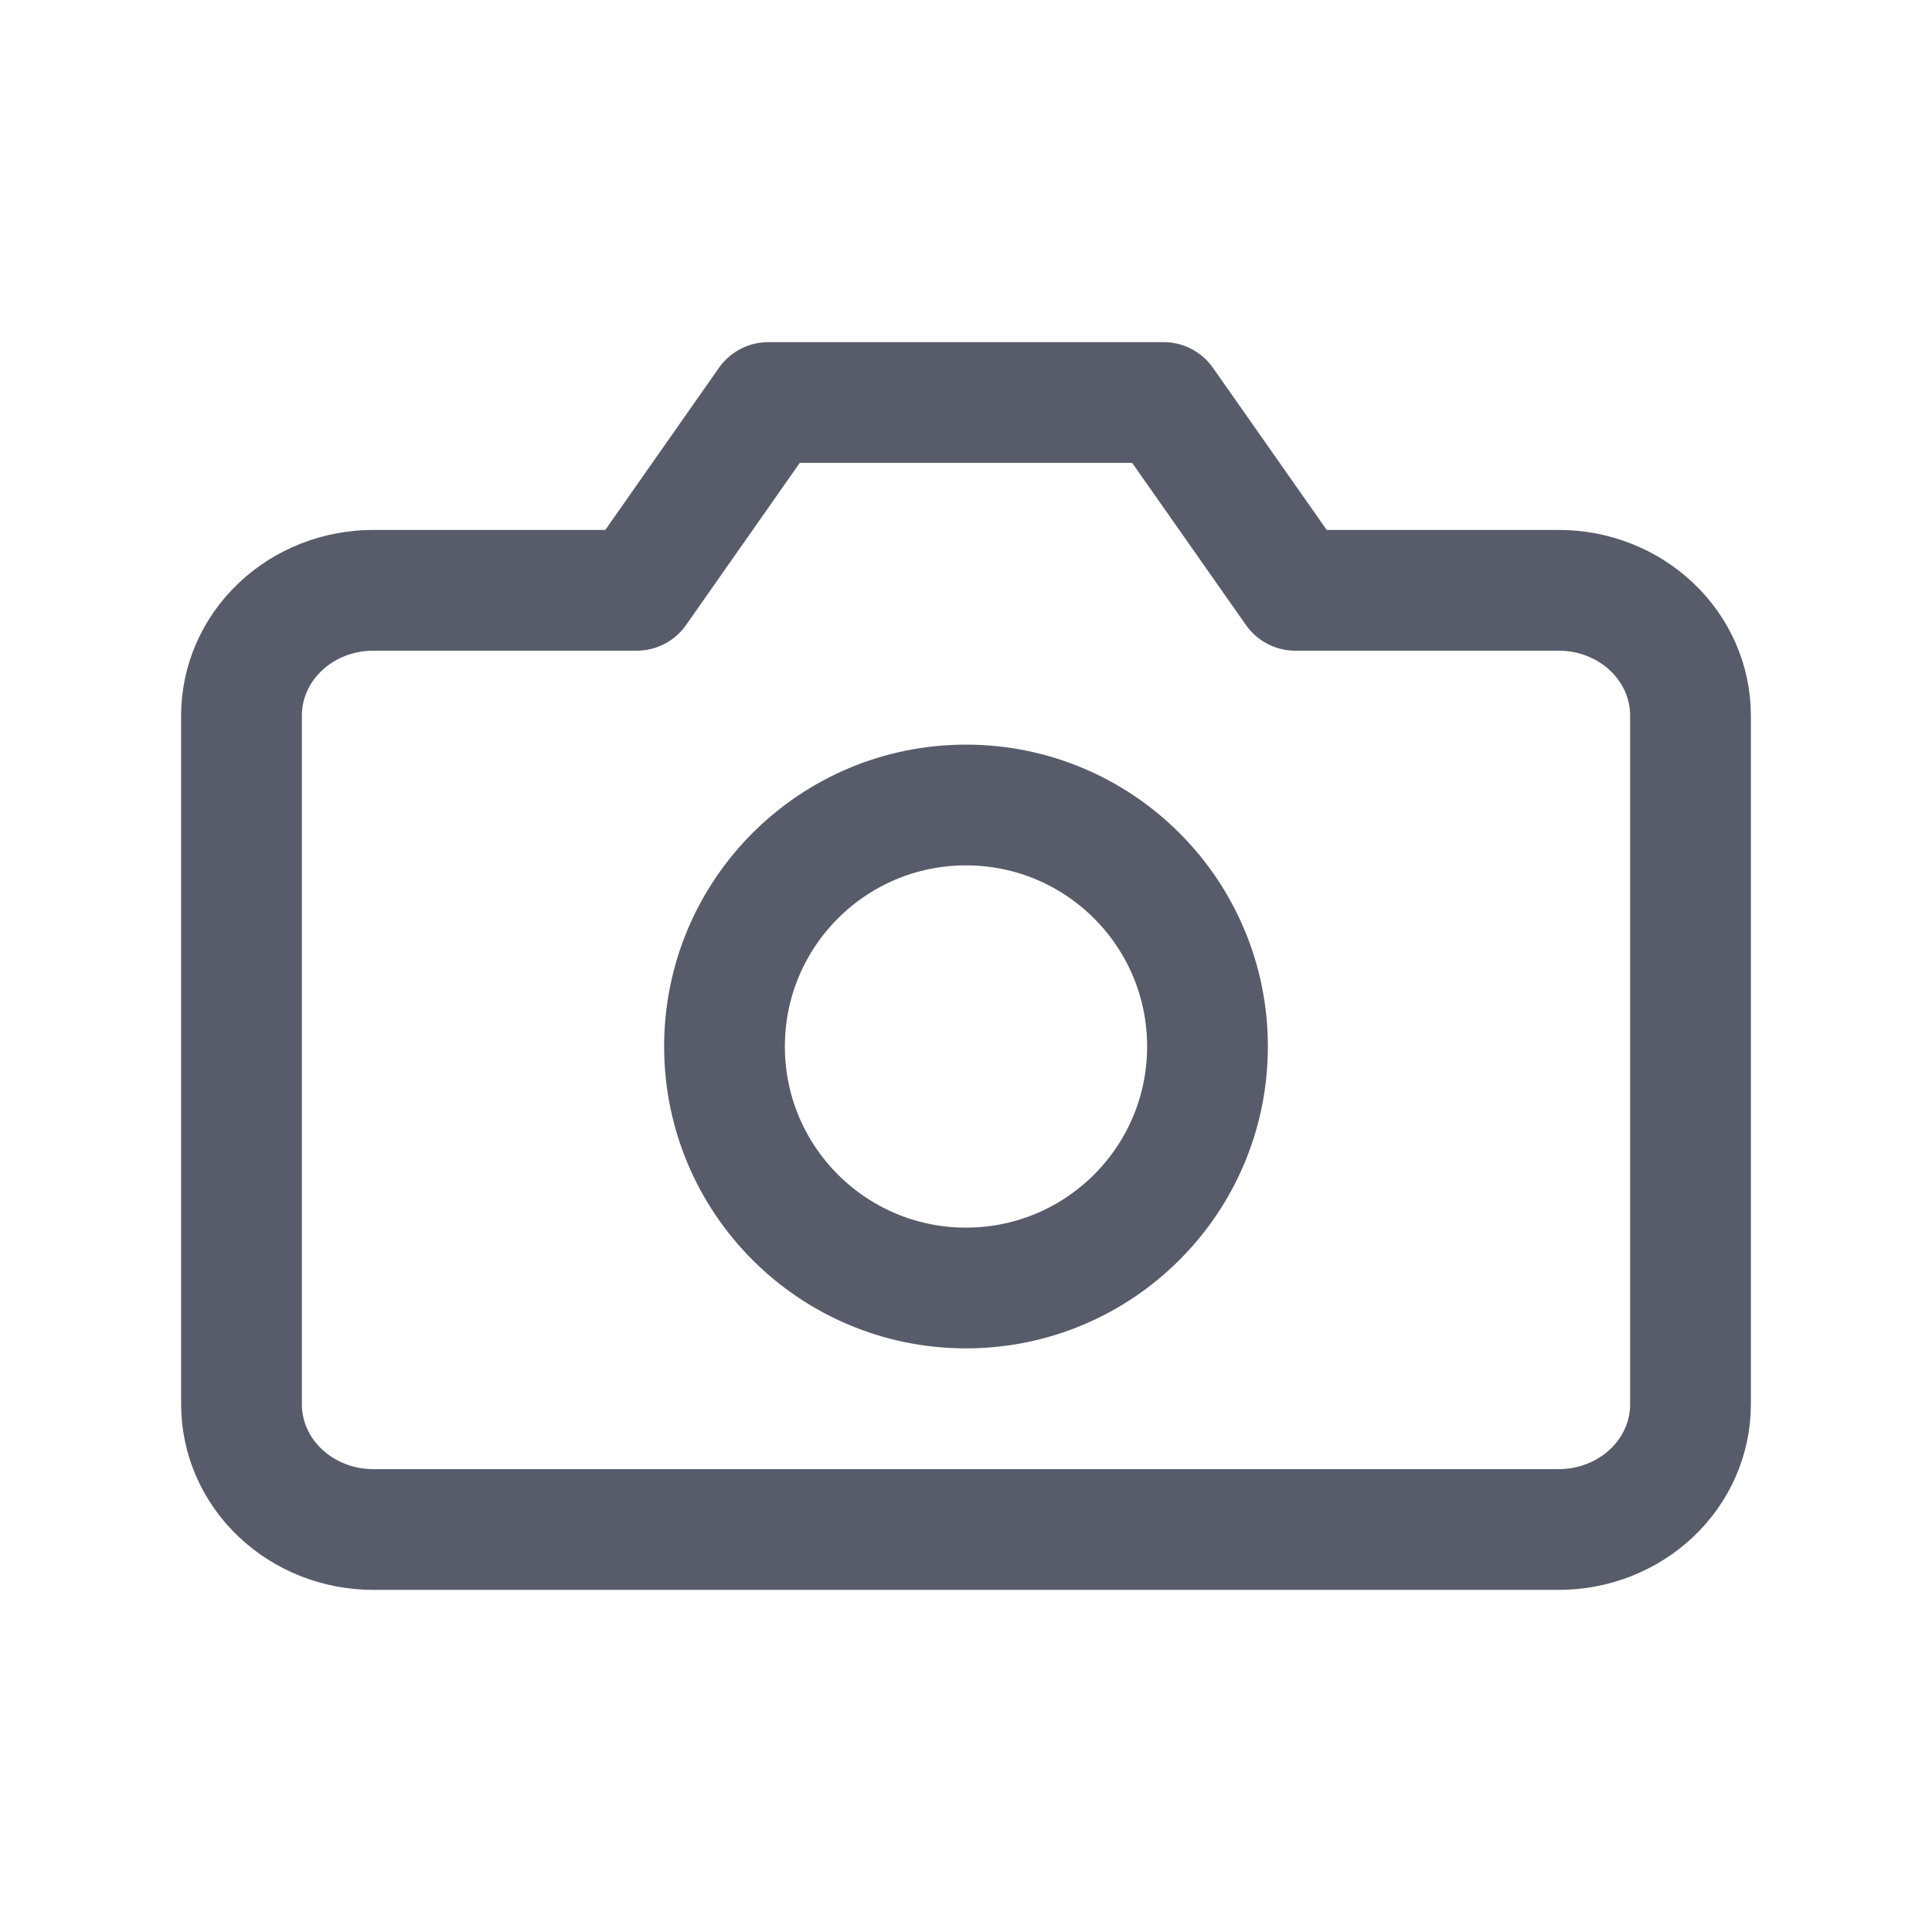
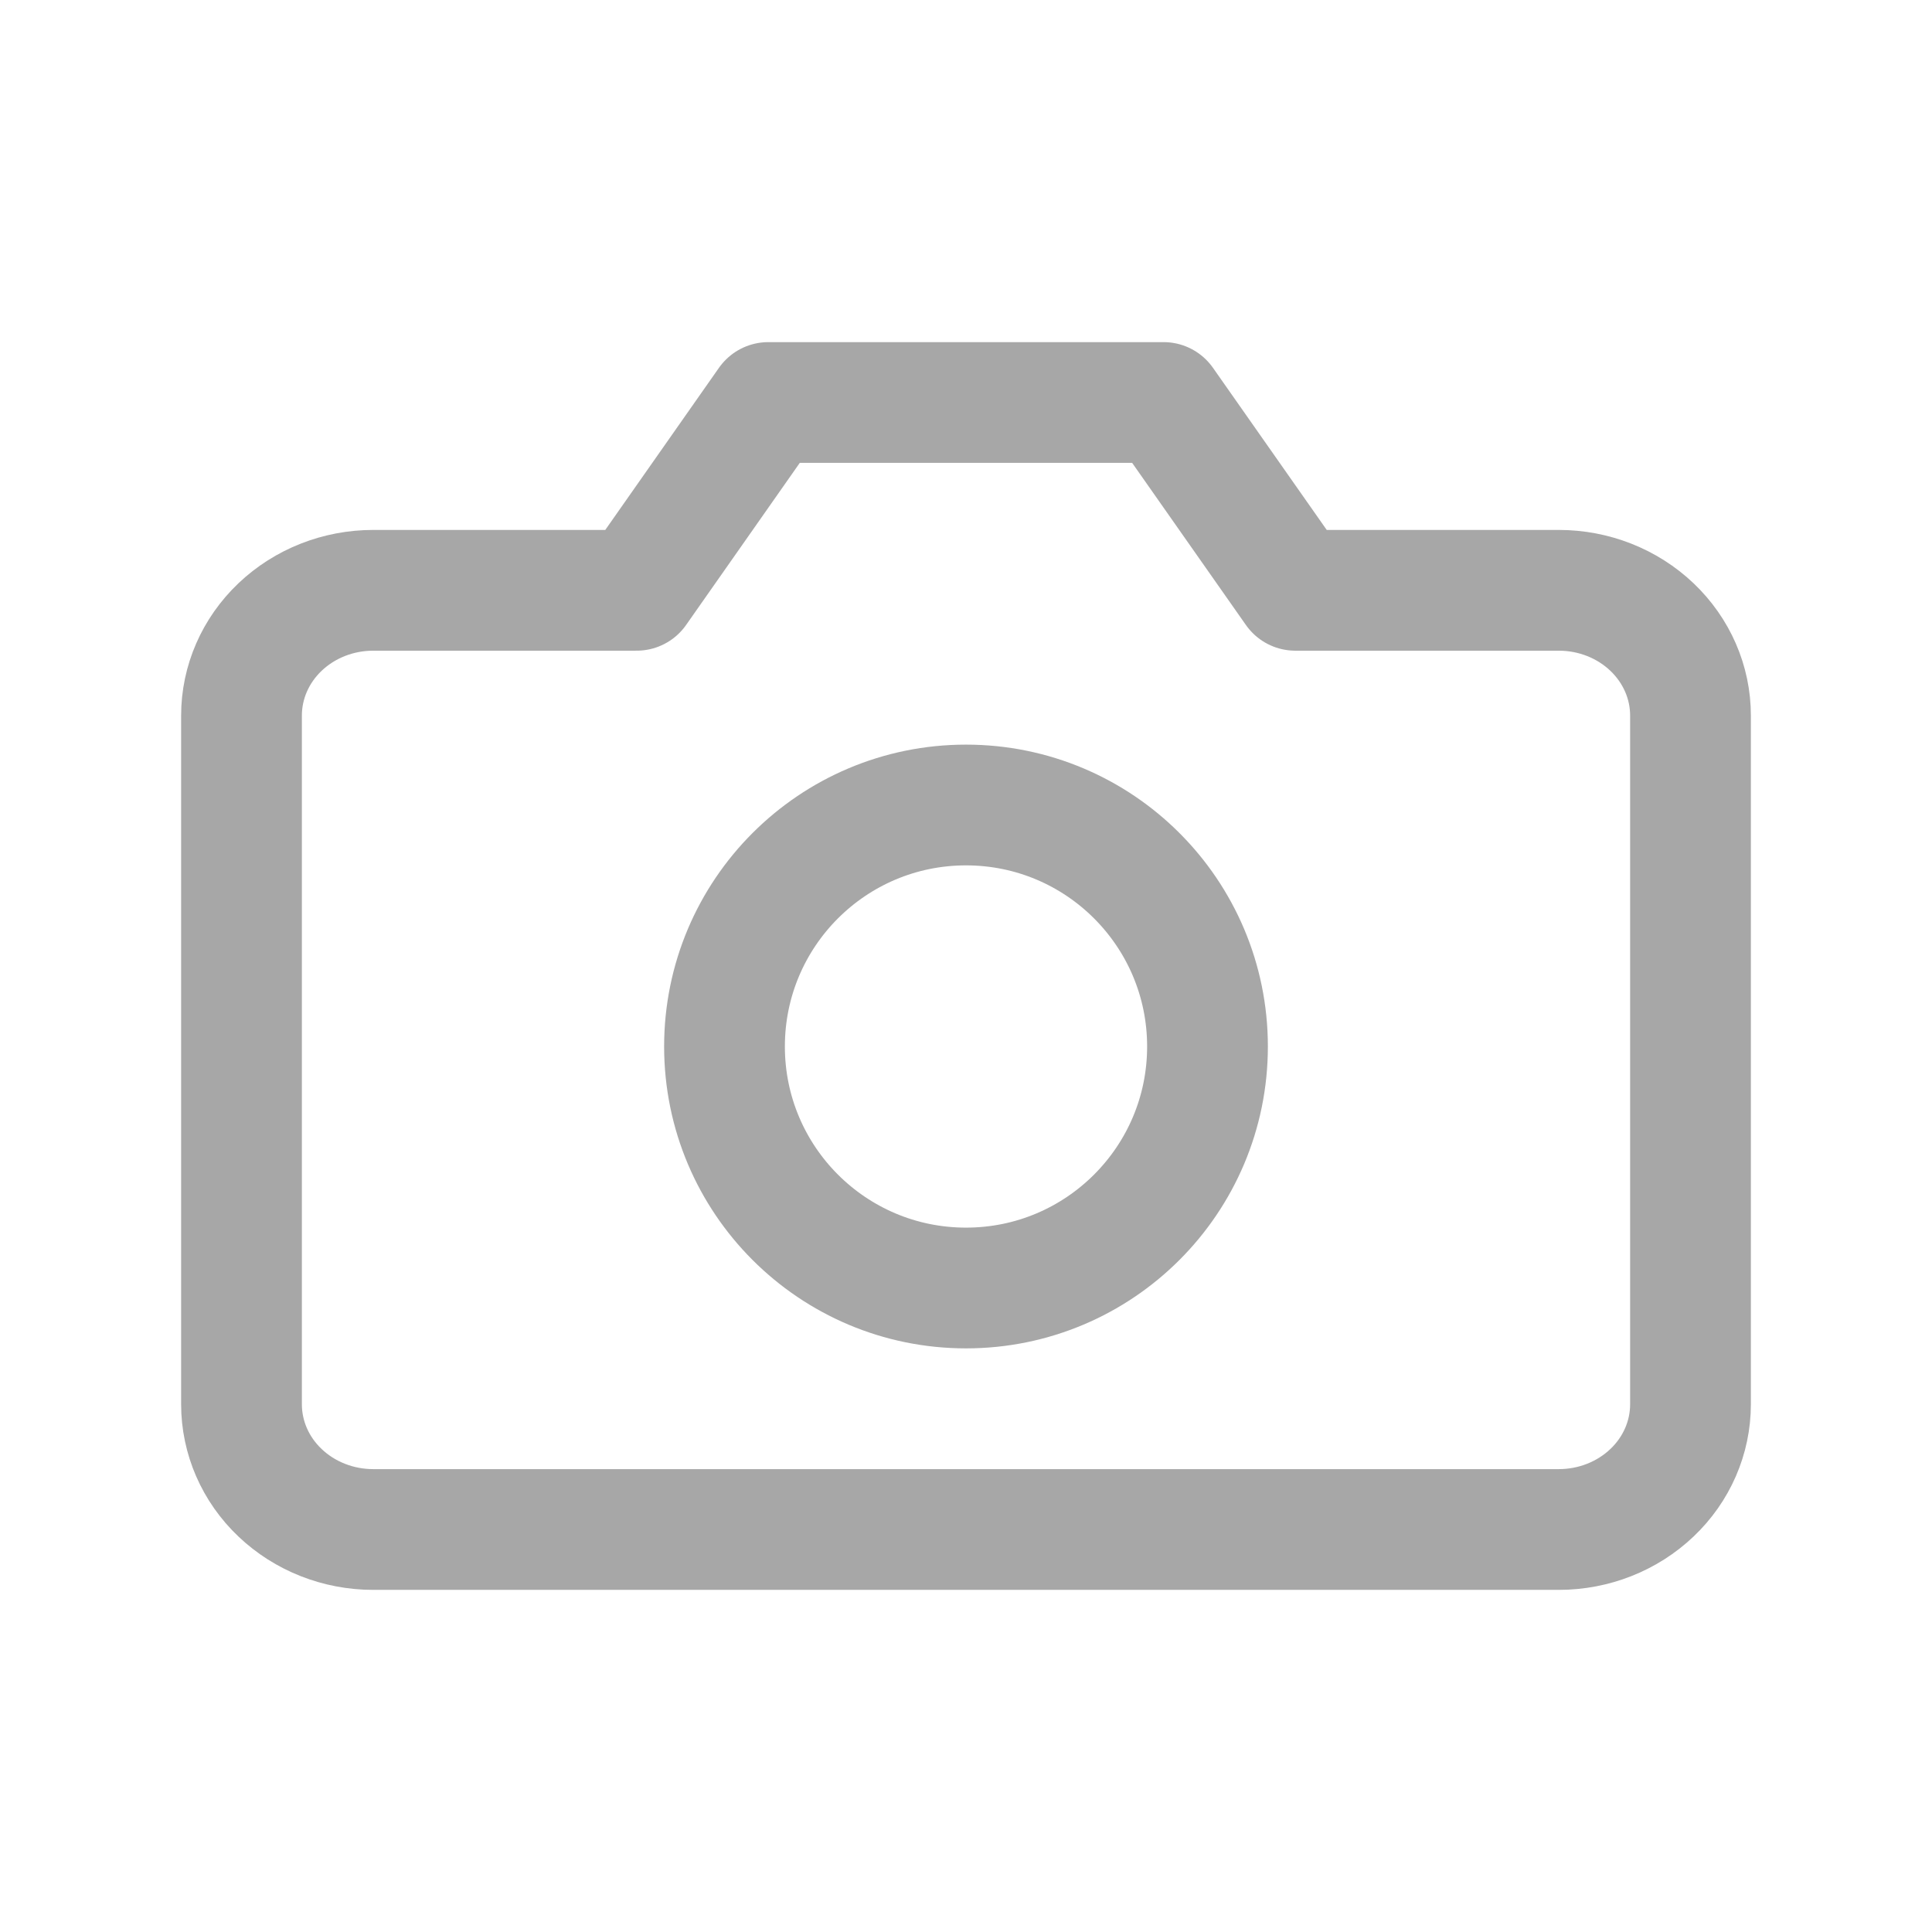
<svg xmlns="http://www.w3.org/2000/svg" width="24" height="24" viewBox="0 0 24 24" fill="none">
-   <path d="M21 17.444C21 17.857 20.828 18.253 20.521 18.544C20.214 18.836 19.798 19 19.364 19H4.636C4.202 19 3.786 18.836 3.479 18.544C3.172 18.253 3 17.857 3 17.444V8.889C3 8.476 3.172 8.081 3.479 7.789C3.786 7.497 4.202 7.333 4.636 7.333H7.909L9.545 5H14.454L16.091 7.333H19.364C19.798 7.333 20.214 7.497 20.521 7.789C20.828 8.081 21 8.476 21 8.889V17.444Z" stroke="#585C6A" stroke-width="1.5" stroke-linecap="round" stroke-linejoin="round" />
-   <path d="M12 16C13.657 16 15 14.657 15 13C15 11.343 13.657 10 12 10C10.343 10 9 11.343 9 13C9 14.657 10.343 16 12 16Z" stroke="#585C6A" stroke-width="1.5" stroke-linecap="round" stroke-linejoin="round" />
+   <path d="M21 17.444C21 17.857 20.828 18.253 20.521 18.544C20.214 18.836 19.798 19 19.364 19H4.636C4.202 19 3.786 18.836 3.479 18.544C3.172 18.253 3 17.857 3 17.444V8.889C3 8.476 3.172 8.081 3.479 7.789C3.786 7.497 4.202 7.333 4.636 7.333H7.909L9.545 5H14.454L16.091 7.333H19.364C19.798 7.333 20.214 7.497 20.521 7.789C20.828 8.081 21 8.476 21 8.889V17.444Z" stroke="#A7A7A7" stroke-width="1.5" stroke-linecap="round" stroke-linejoin="round" />
+   <path d="M12 16C13.657 16 15 14.657 15 13C15 11.343 13.657 10 12 10C10.343 10 9 11.343 9 13C9 14.657 10.343 16 12 16Z" stroke="#A7A7A7" stroke-width="1.5" stroke-linecap="round" stroke-linejoin="round" />
</svg>
